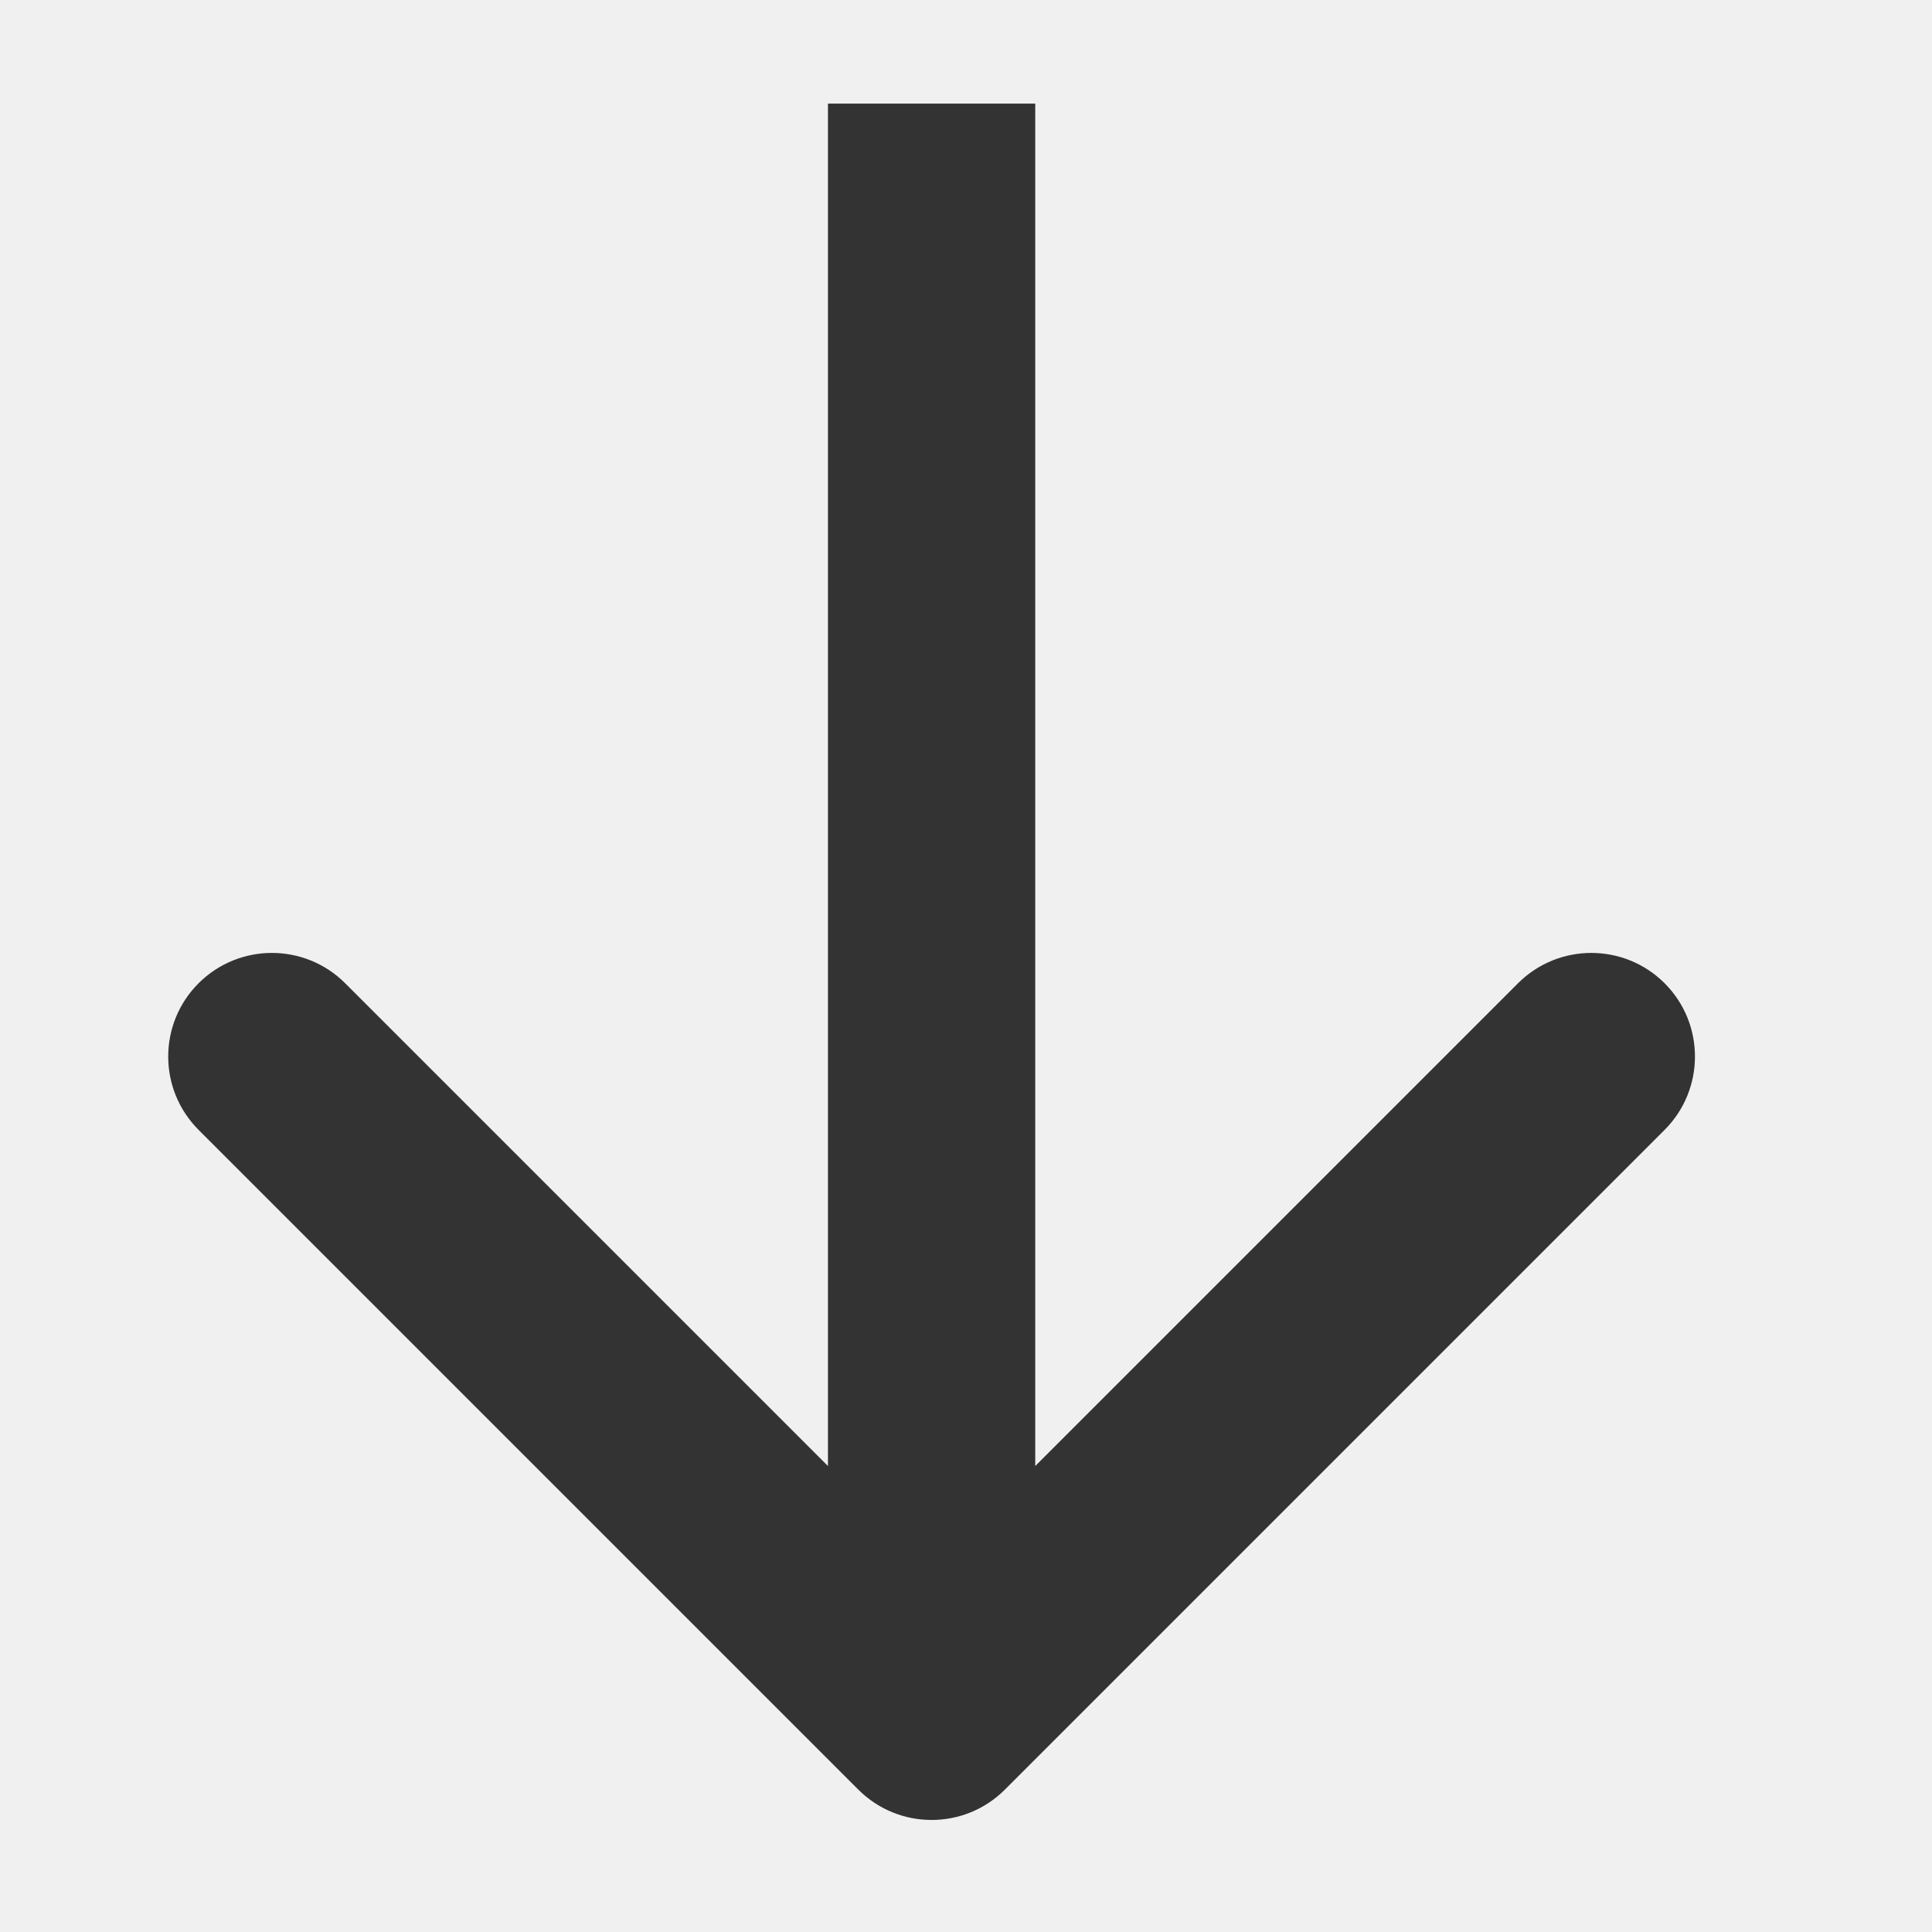
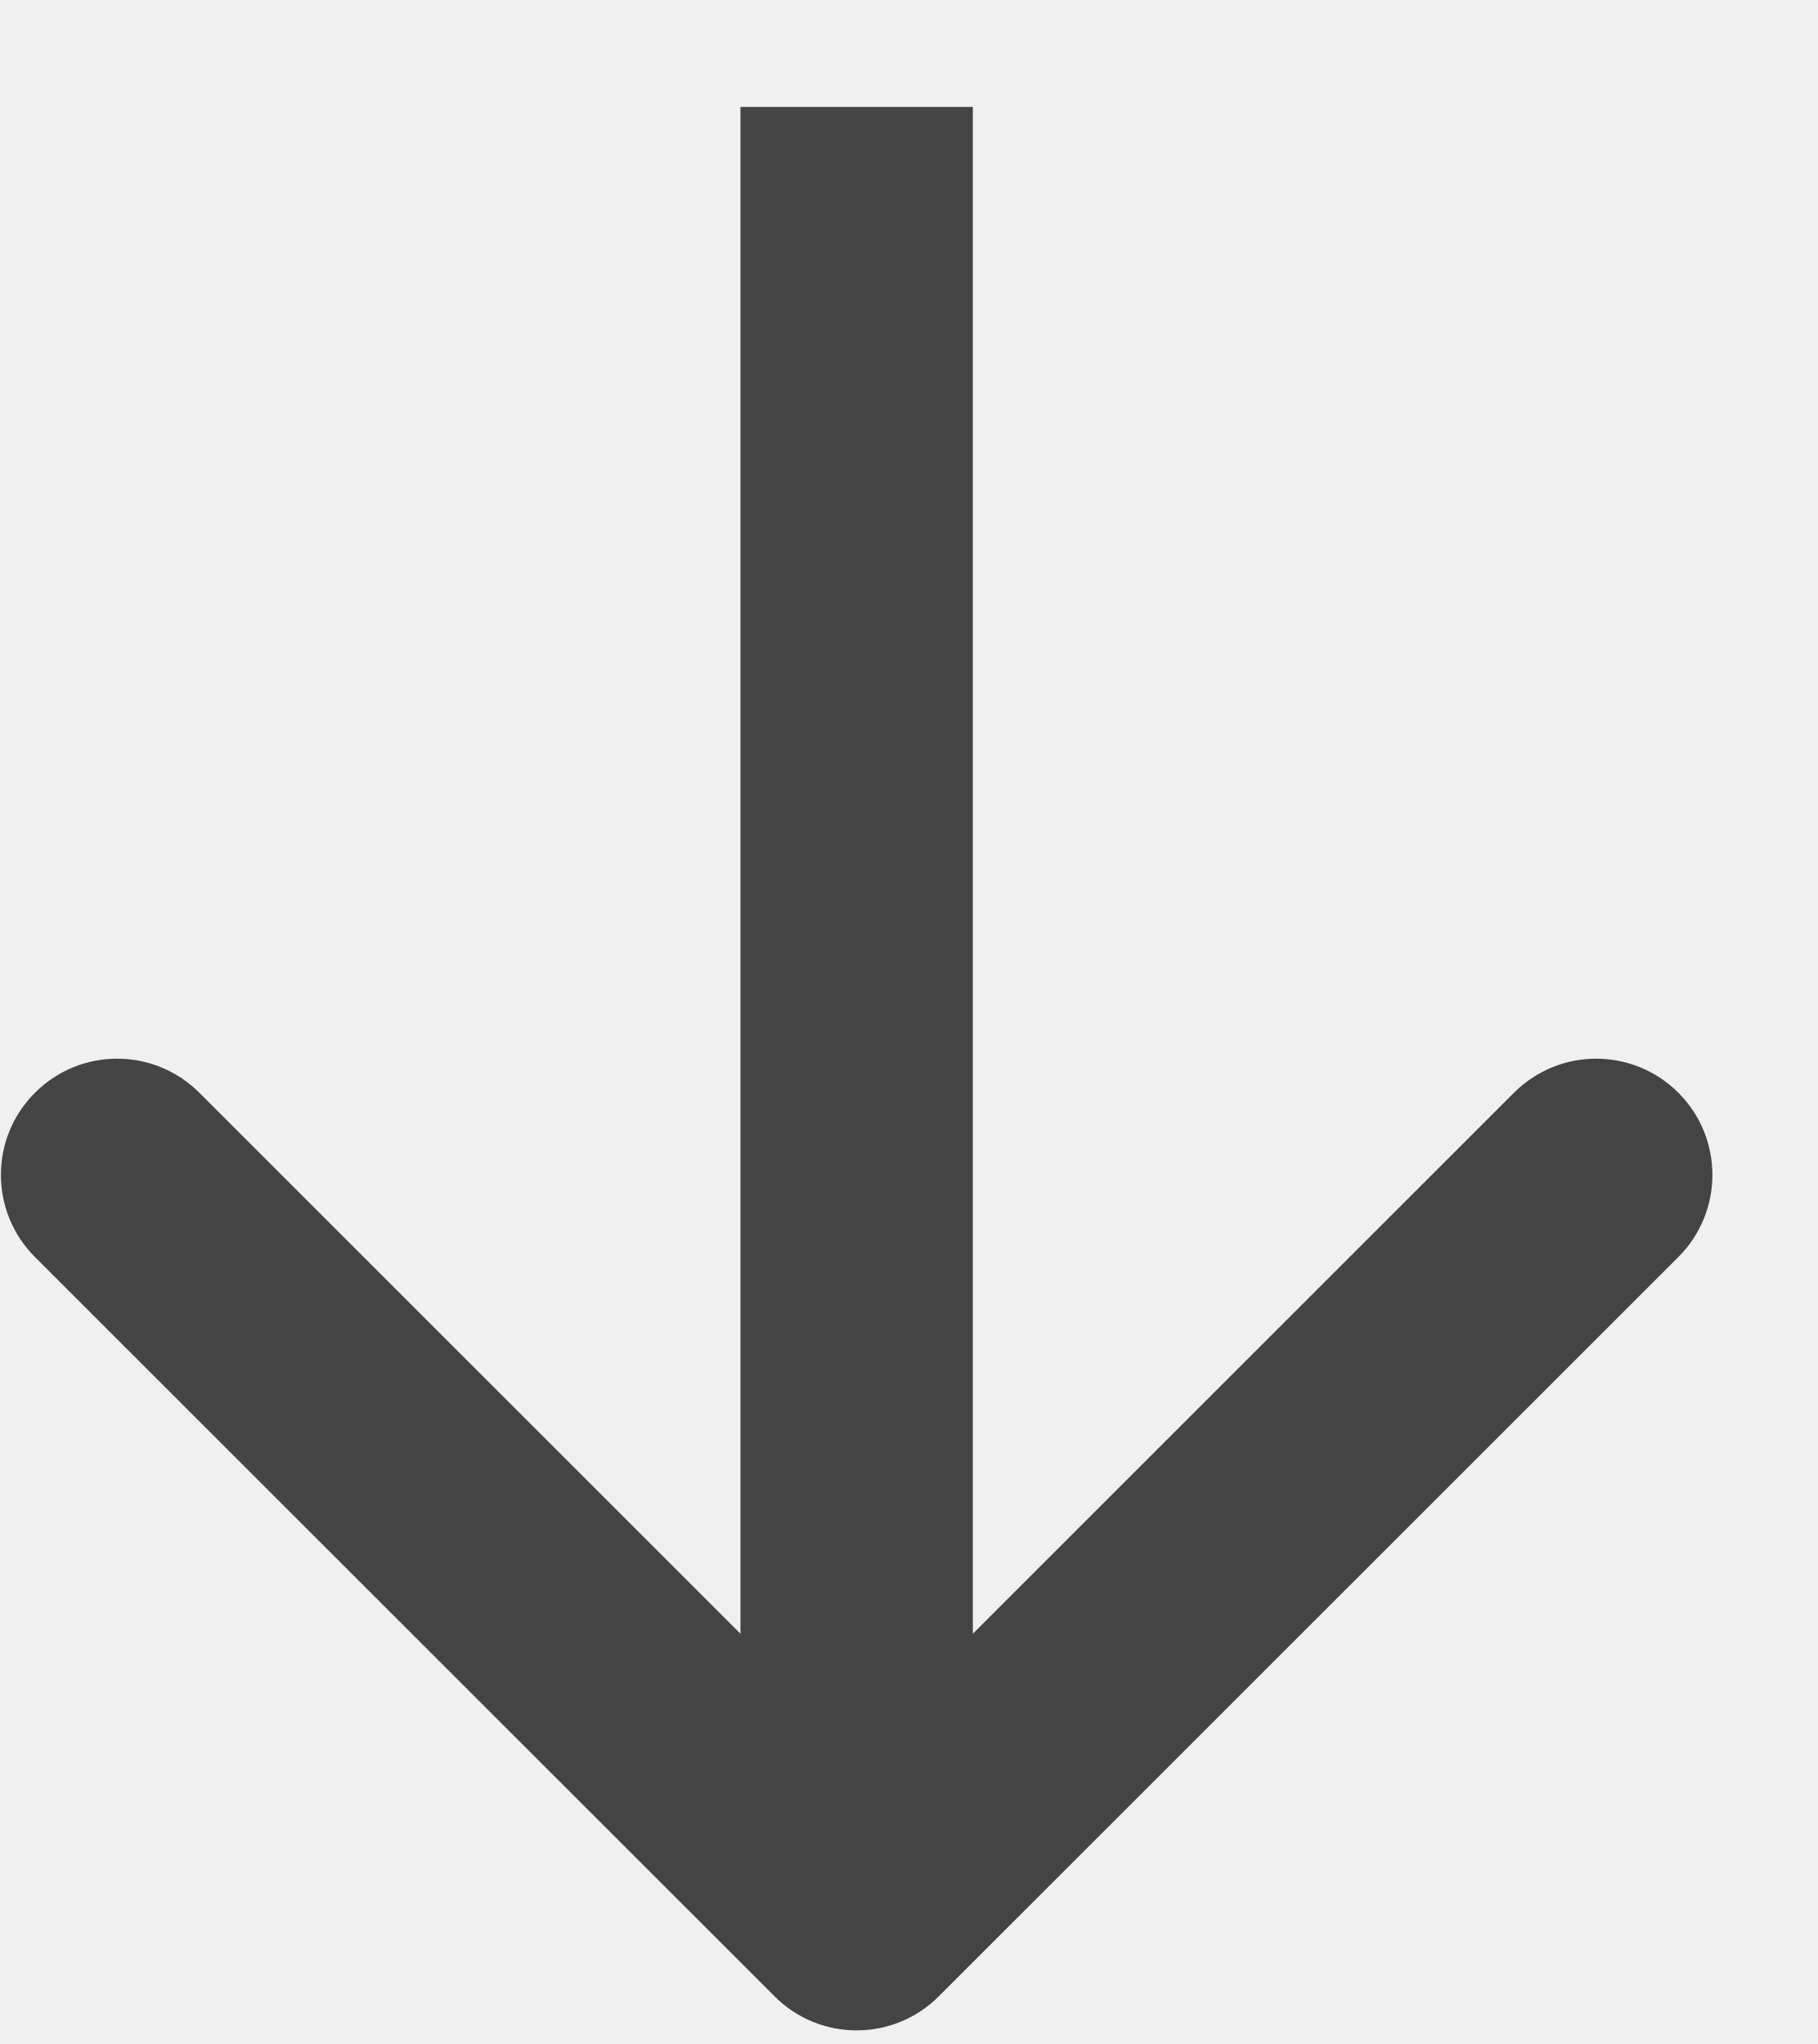
- <svg xmlns="http://www.w3.org/2000/svg" width="88" height="88" viewBox="0 0 88 88" fill="none">
-   <mask id="path-1-inside-1" fill="white">
-     <path fill-rule="evenodd" clip-rule="evenodd" d="M3.196 0H13.82C14.472 0 15 0.529 15 1.18V11.804C15 12.456 14.472 12.985 13.82 12.985C13.168 12.985 12.639 12.456 12.639 11.804V4.03L1.669 15L0 13.331L10.97 2.361H3.196C2.544 2.361 2.015 1.832 2.015 1.18C2.015 0.529 2.544 0 3.196 0Z" />
-   </mask>
-   <path d="M12.639 4.03H15.315V-2.429L10.747 2.138L12.639 4.03ZM1.669 15L-0.223 16.892L1.669 18.784L3.561 16.892L1.669 15ZM0 13.331L-1.892 11.439L-3.784 13.331L-1.892 15.223L0 13.331ZM10.97 2.361L12.862 4.253L17.429 -0.315H10.97V2.361ZM13.82 -2.676H3.196V2.676H13.82V-2.676ZM17.676 1.18C17.676 -0.949 15.949 -2.676 13.82 -2.676V2.676C12.994 2.676 12.324 2.006 12.324 1.18H17.676ZM17.676 11.804V1.18H12.324V11.804H17.676ZM13.82 15.661C15.949 15.661 17.676 13.934 17.676 11.804H12.324C12.324 10.979 12.994 10.309 13.82 10.309V15.661ZM9.963 11.804C9.963 13.934 11.69 15.661 13.82 15.661V10.309C14.645 10.309 15.315 10.979 15.315 11.804H9.963ZM9.963 4.03V11.804H15.315V4.03H9.963ZM3.561 16.892L14.531 5.922L10.747 2.138L-0.223 13.108L3.561 16.892ZM-1.892 15.223L-0.223 16.892L3.561 13.108L1.892 11.439L-1.892 15.223ZM9.078 0.469L-1.892 11.439L1.892 15.223L12.862 4.253L9.078 0.469ZM3.196 5.037H10.97V-0.315H3.196V5.037ZM-0.661 1.18C-0.661 3.31 1.066 5.037 3.196 5.037V-0.315C4.021 -0.315 4.691 0.355 4.691 1.18H-0.661ZM3.196 -2.676C1.066 -2.676 -0.661 -0.949 -0.661 1.18H4.691C4.691 2.006 4.021 2.676 3.196 2.676V-2.676Z" transform="translate(84.8594 42.4258) scale(4) rotate(135)" fill="#333333" mask="url(#path-1-inside-1)" />
+ <svg xmlns="http://www.w3.org/2000/svg" width="16" height="18" viewBox="0 0 16 18" fill="none">
+   <path fill-rule="evenodd" clip-rule="evenodd" d="M6.819 17.58C7.218 17.98 7.866 17.98 8.265 17.58L14.776 11.07C15.176 10.67 15.176 10.022 14.776 9.623C14.377 9.223 13.729 9.223 13.329 9.623L8.565 14.387L8.565 0.942L6.519 0.942L6.519 14.387L1.755 9.623C1.355 9.223 0.707 9.223 0.308 9.623C-0.092 10.022 -0.092 10.67 0.308 11.07L6.819 17.58Z" fill="#444444" />
</svg>
